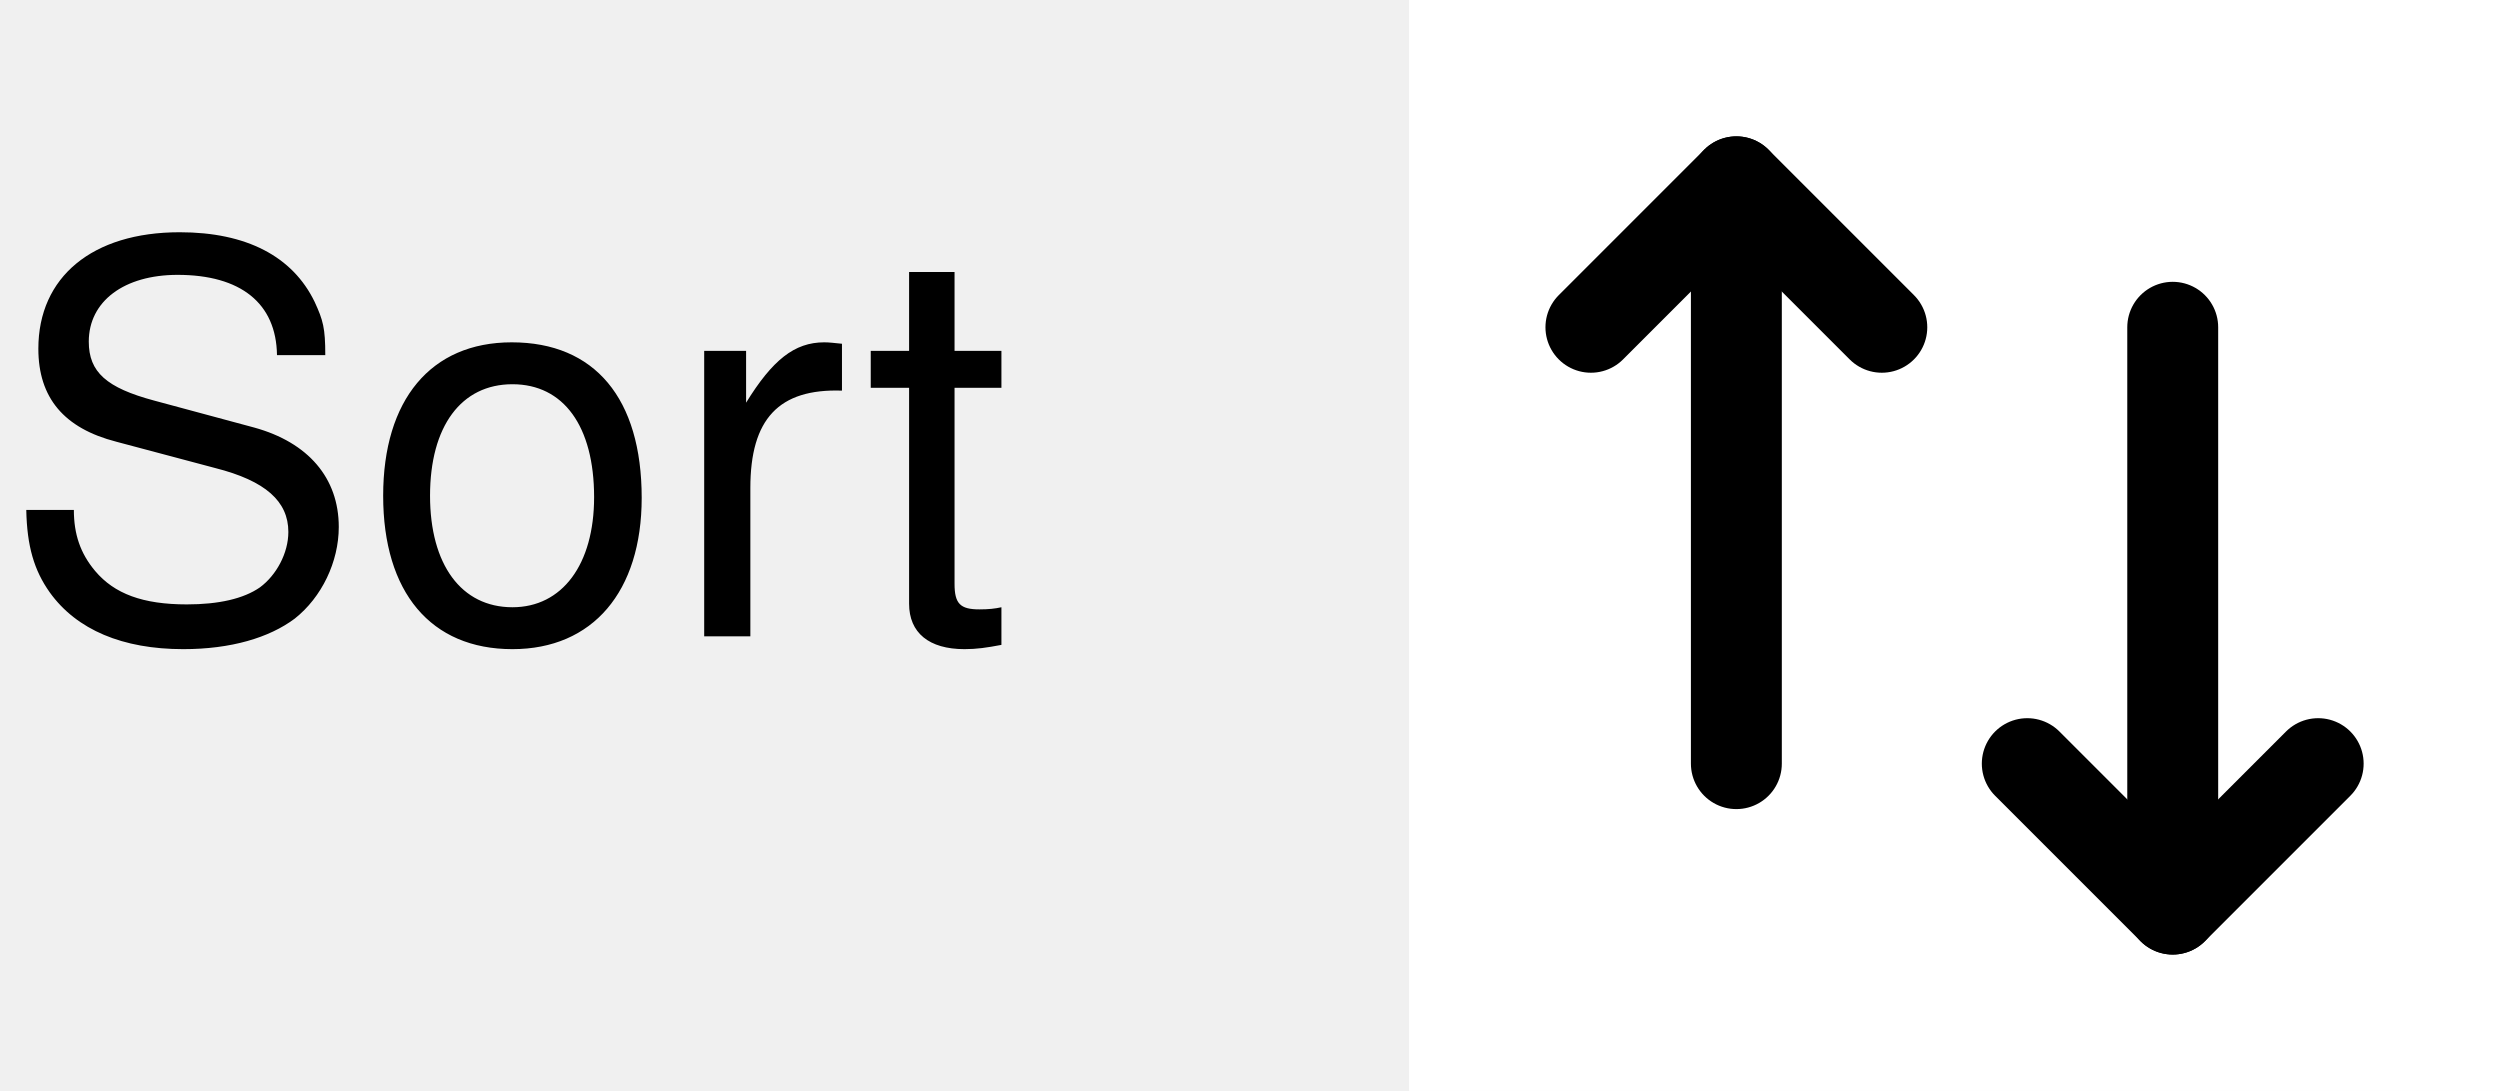
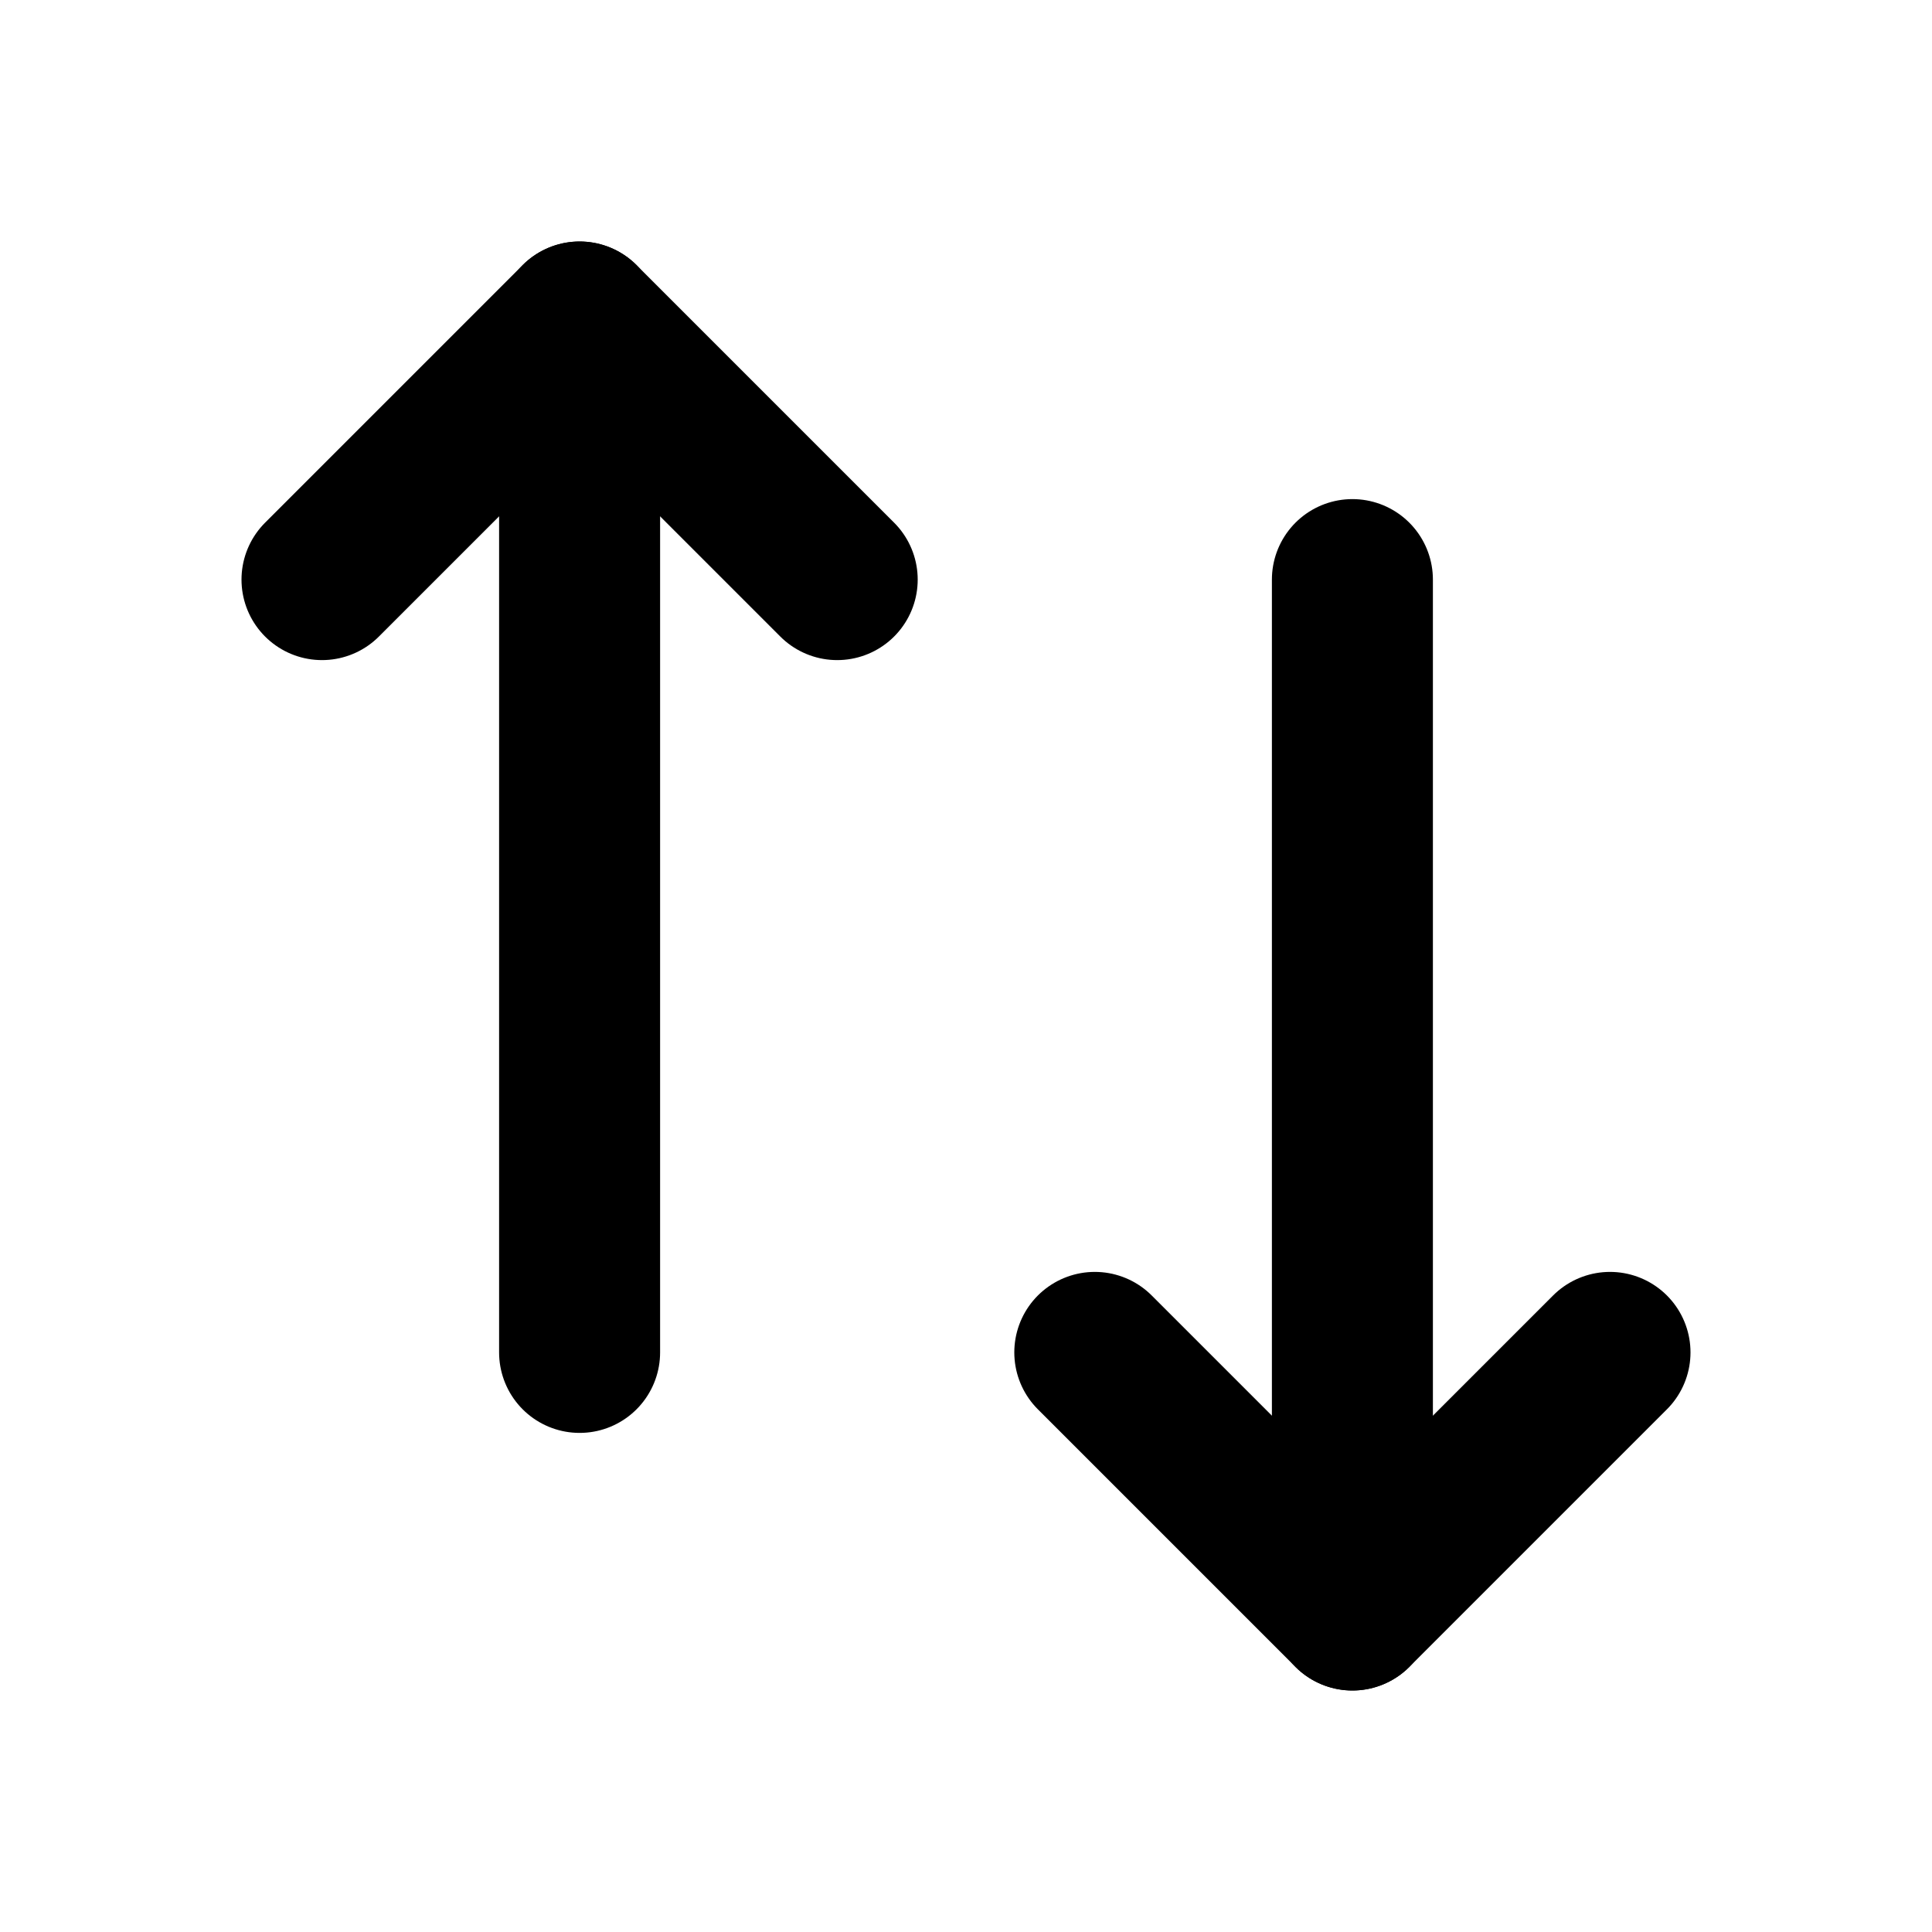
- <svg xmlns="http://www.w3.org/2000/svg" width="55px" height="24px" viewBox="0 0 55 24" version="1.1">
+ <svg xmlns="http://www.w3.org/2000/svg" width="24px" height="24px" viewBox="0 0 24 24" version="1.1">
  <g id="PDP" stroke="none" stroke-width="1" fill="none" fill-rule="evenodd">
-     <g id="Mobile-/-Product-Detail--Copy-2" transform="translate(-31, -240)">
-       <g id="Lightbox">
-         <g id="Sort" transform="translate(31, 240)">
-           <text font-family="Helvetica" font-size="12" font-weight="normal" fill="#000000">
-             <tspan x="0" y="14">Sort</tspan>
-           </text>
-           <g id="Price-adjustr" stroke-width="1" fill-rule="evenodd" transform="translate(31, 0)">
-             <rect id="Rectangle" fill="#FFFFFF" x="0" y="0" width="24" height="24" />
-             <g id="transfer-alt" transform="translate(12, 12) scale(1, -1) rotate(90) translate(-12, -12) translate(4, 4)" stroke="#000000" stroke-linecap="round" stroke-linejoin="round" stroke-width="2">
-               <polyline id="Path" points="12.8 16 16 12.8 12.8 9.6" />
-               <path d="M16,12.8 L3.2,12.8" id="Path" />
-               <polyline id="Path" points="3.2 0 0 3.2 3.2 6.4" />
-               <path d="M0,3.2 L12.8,3.2" id="Path" />
-             </g>
+     <g id="PDP-Lightbox" transform="translate(-1400, -239)">
+       <g id="Header-Small" transform="translate(496, 167)">
+         <g id="Price-adjustr" transform="translate(904, 72)">
+           <rect id="Rectangle" fill="#FFFFFF" x="0" y="0" width="24" height="24" />
+           <g id="transfer-alt" transform="translate(12, 12) scale(1, -1) rotate(90) translate(-12, -12) translate(4, 4)" stroke="#000000" stroke-linecap="round" stroke-linejoin="round" stroke-width="2">
+             <polyline id="Path" points="12.8 16 16 12.8 12.8 9.6" />
+             <path d="M16,12.8 L3.2,12.8" id="Path" />
+             <polyline id="Path" points="3.2 0 0 3.2 3.2 6.4" />
+             <path d="M0,3.2 L12.8,3.2" id="Path" />
          </g>
        </g>
      </g>
    </g>
  </g>
</svg>
